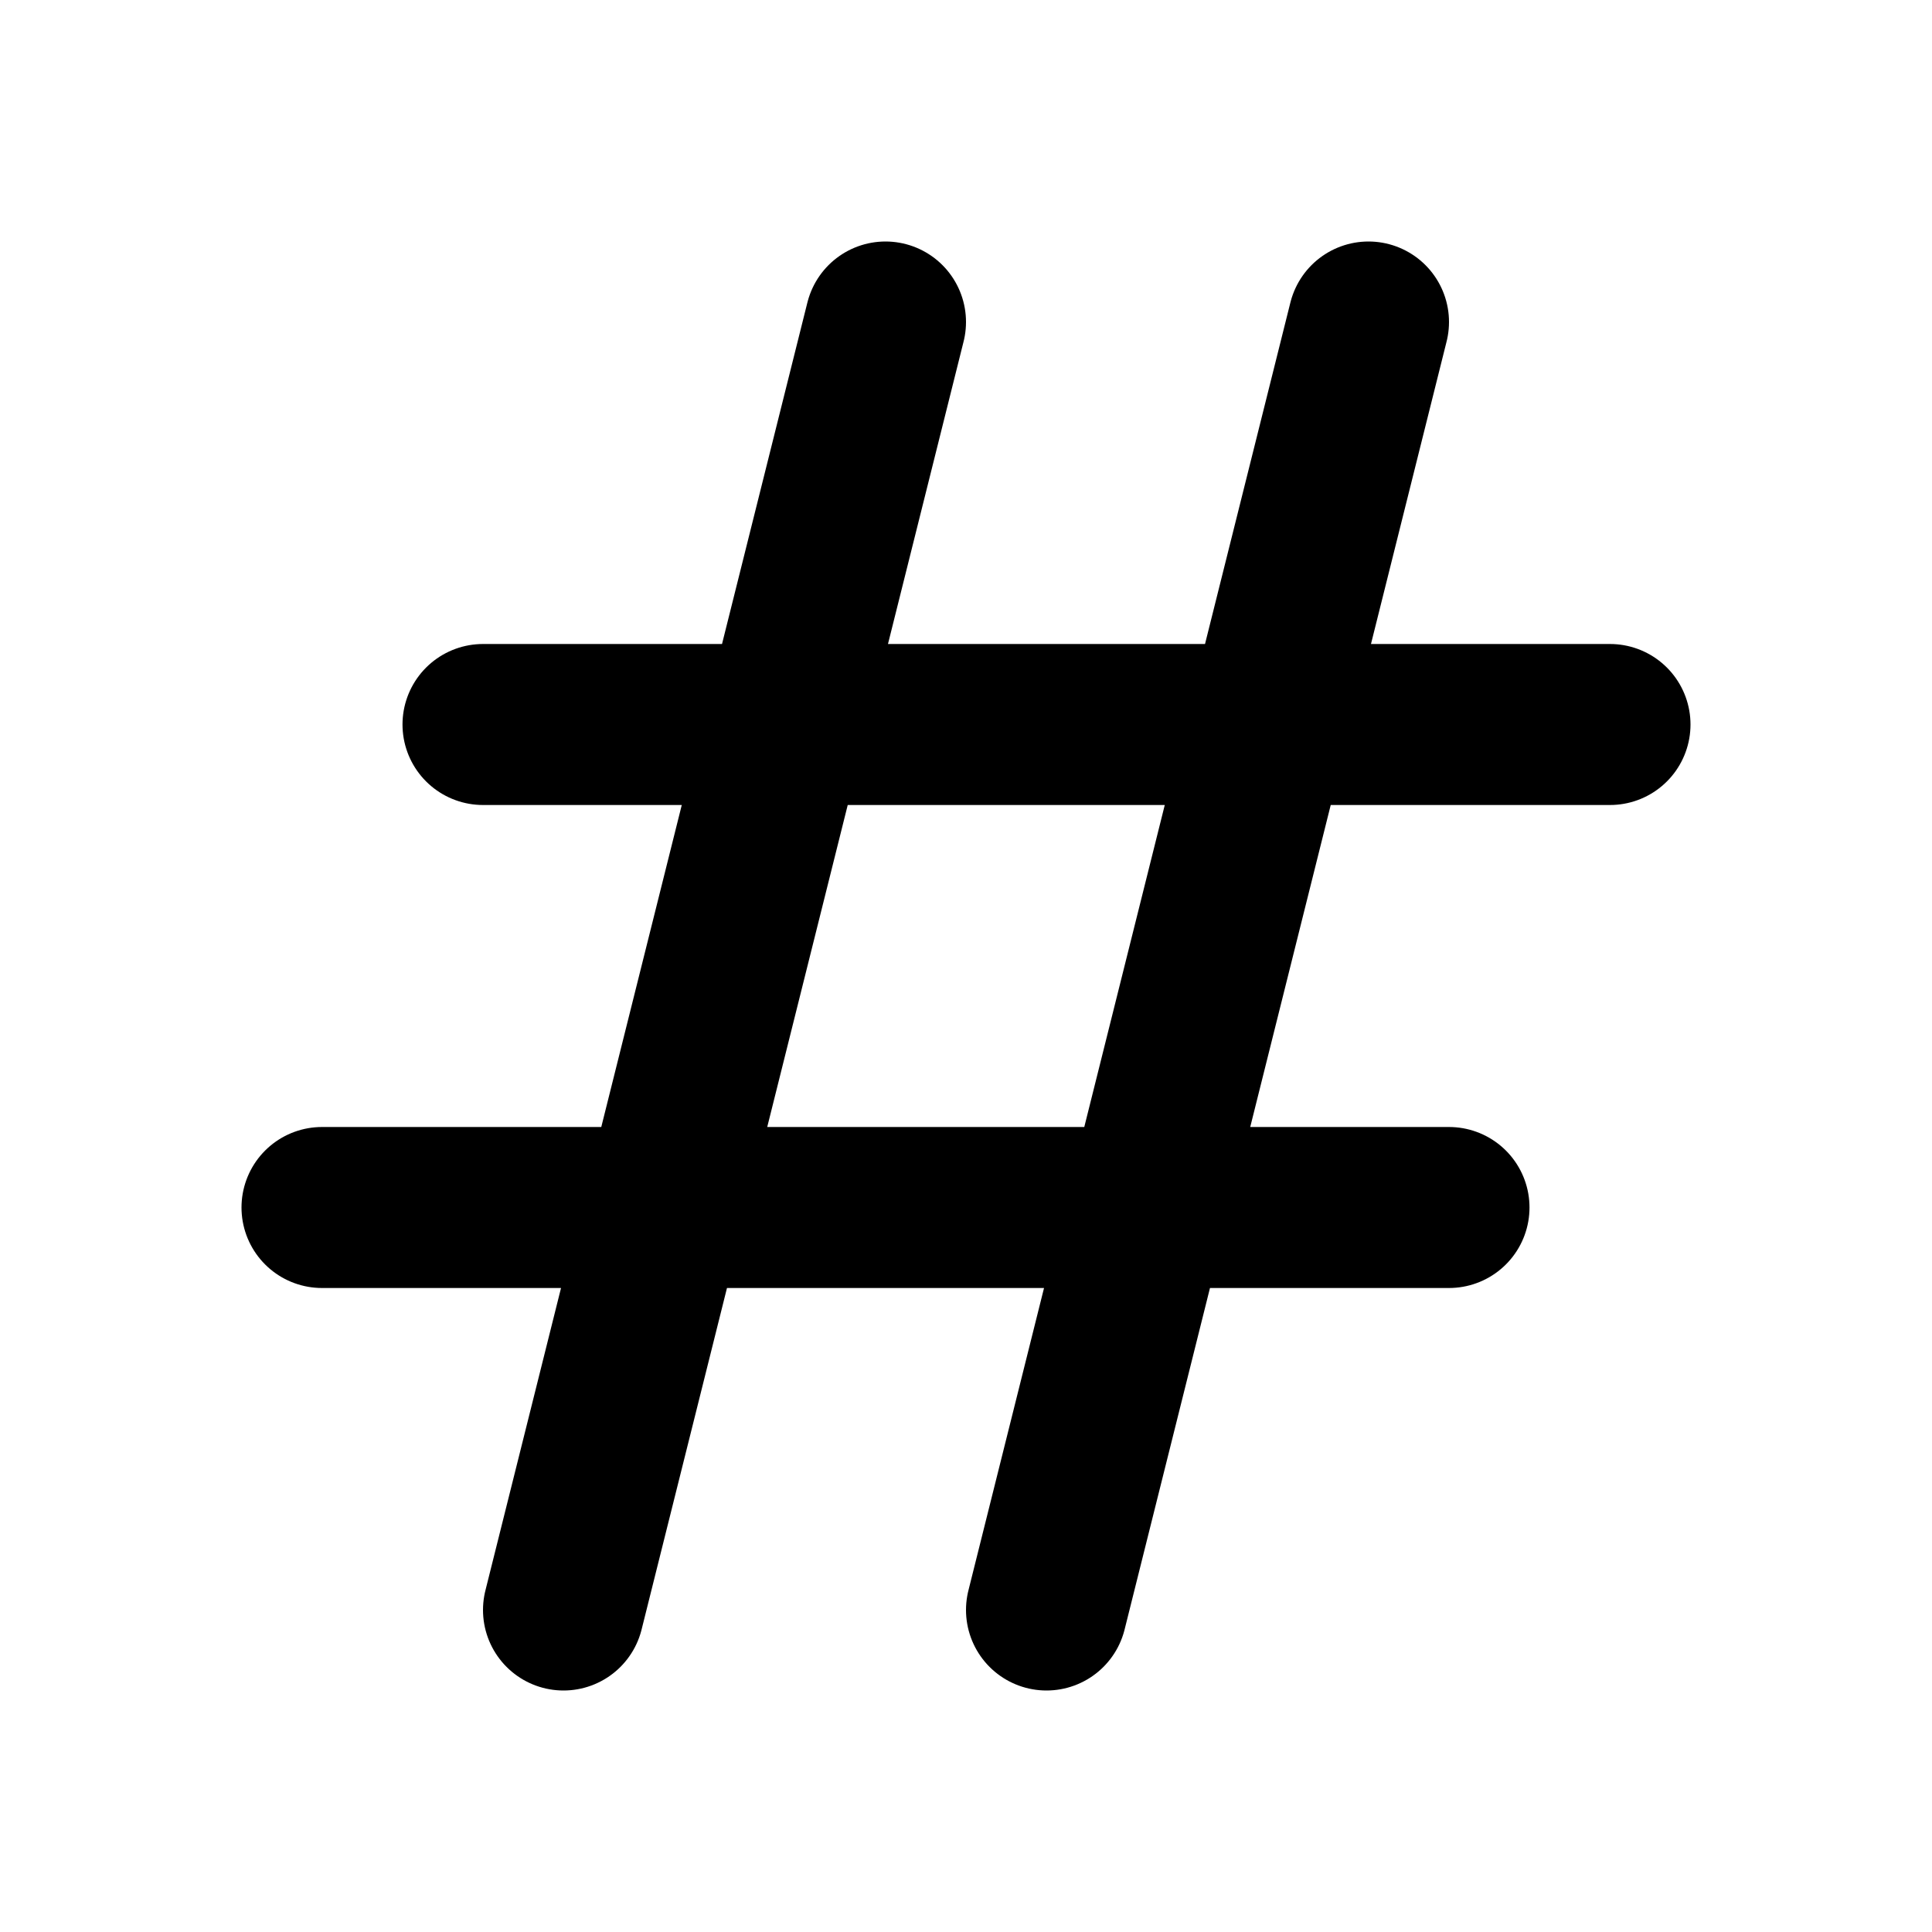
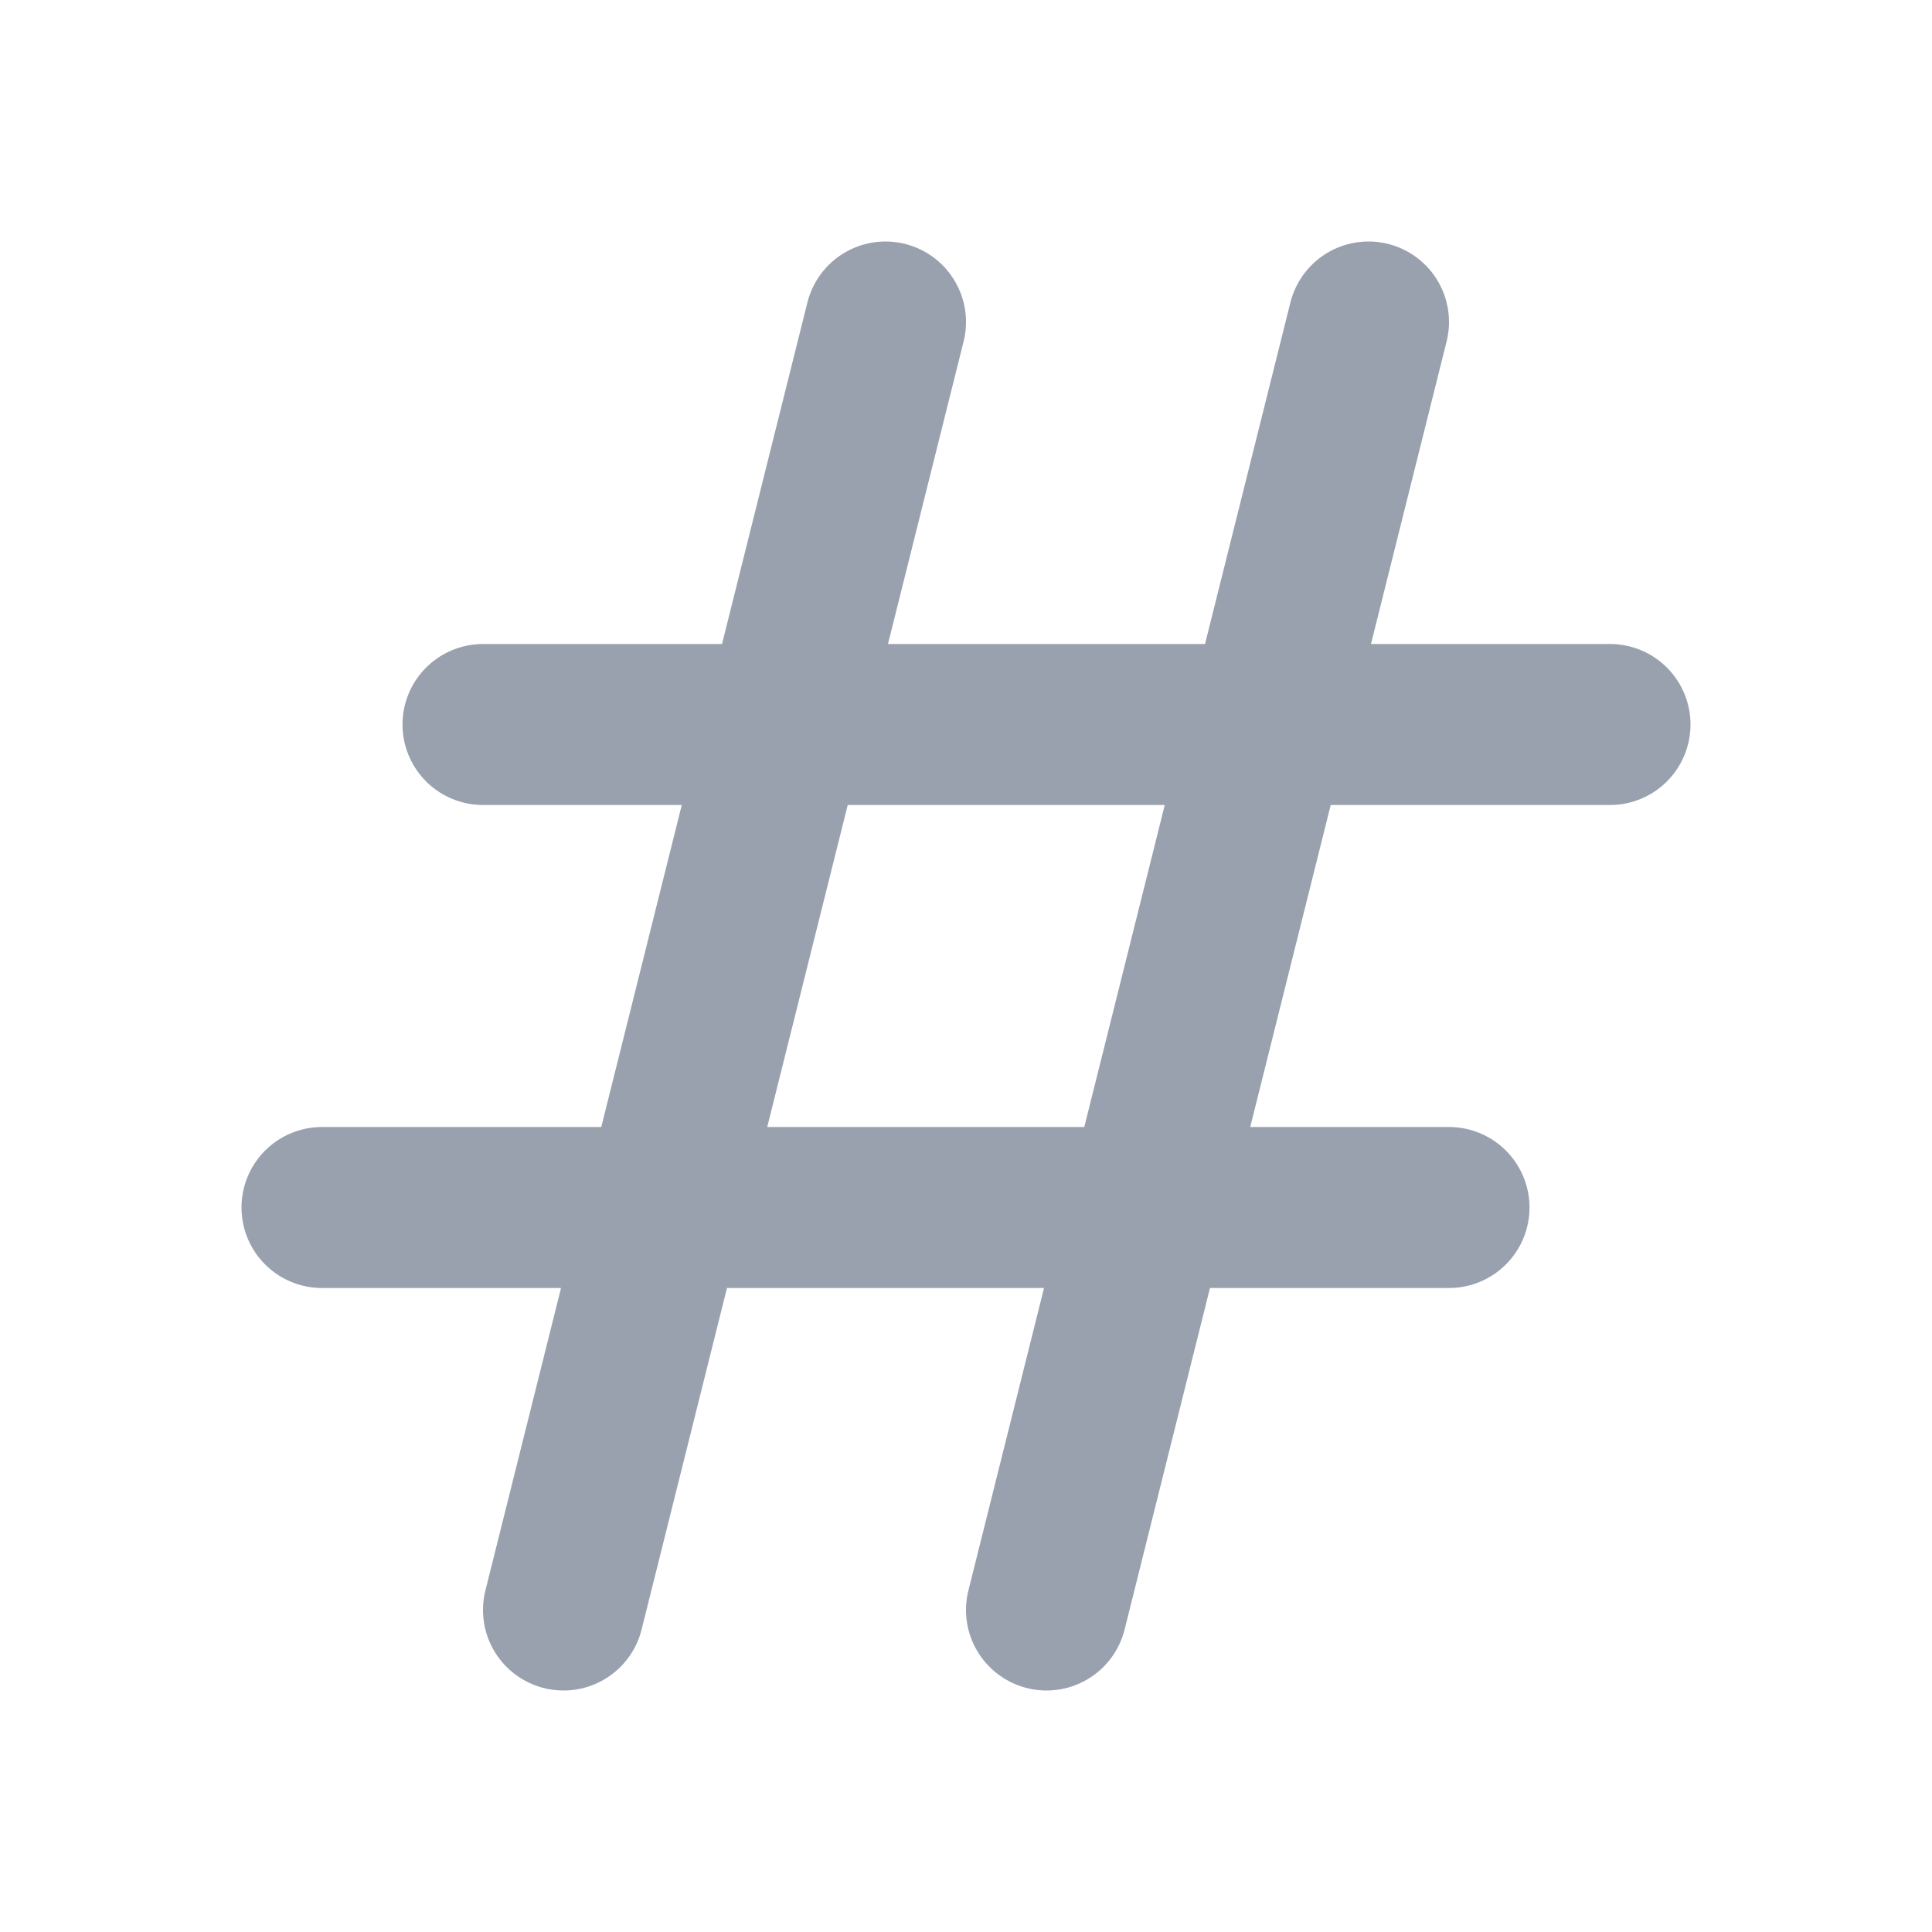
- <svg xmlns="http://www.w3.org/2000/svg" viewBox="0 0 24 24" fill="none" stroke="currentColor" stroke-width="2" stroke-linecap="round" stroke-linejoin="round">
+ <svg xmlns="http://www.w3.org/2000/svg" viewBox="0 0 24 24" fill="none" stroke="#99A1AF" stroke-width="2" stroke-linecap="round" stroke-linejoin="round">
  <path d="M7 20l4-16m2 16l4-16M6 9h14M4 15h14" />
</svg>
